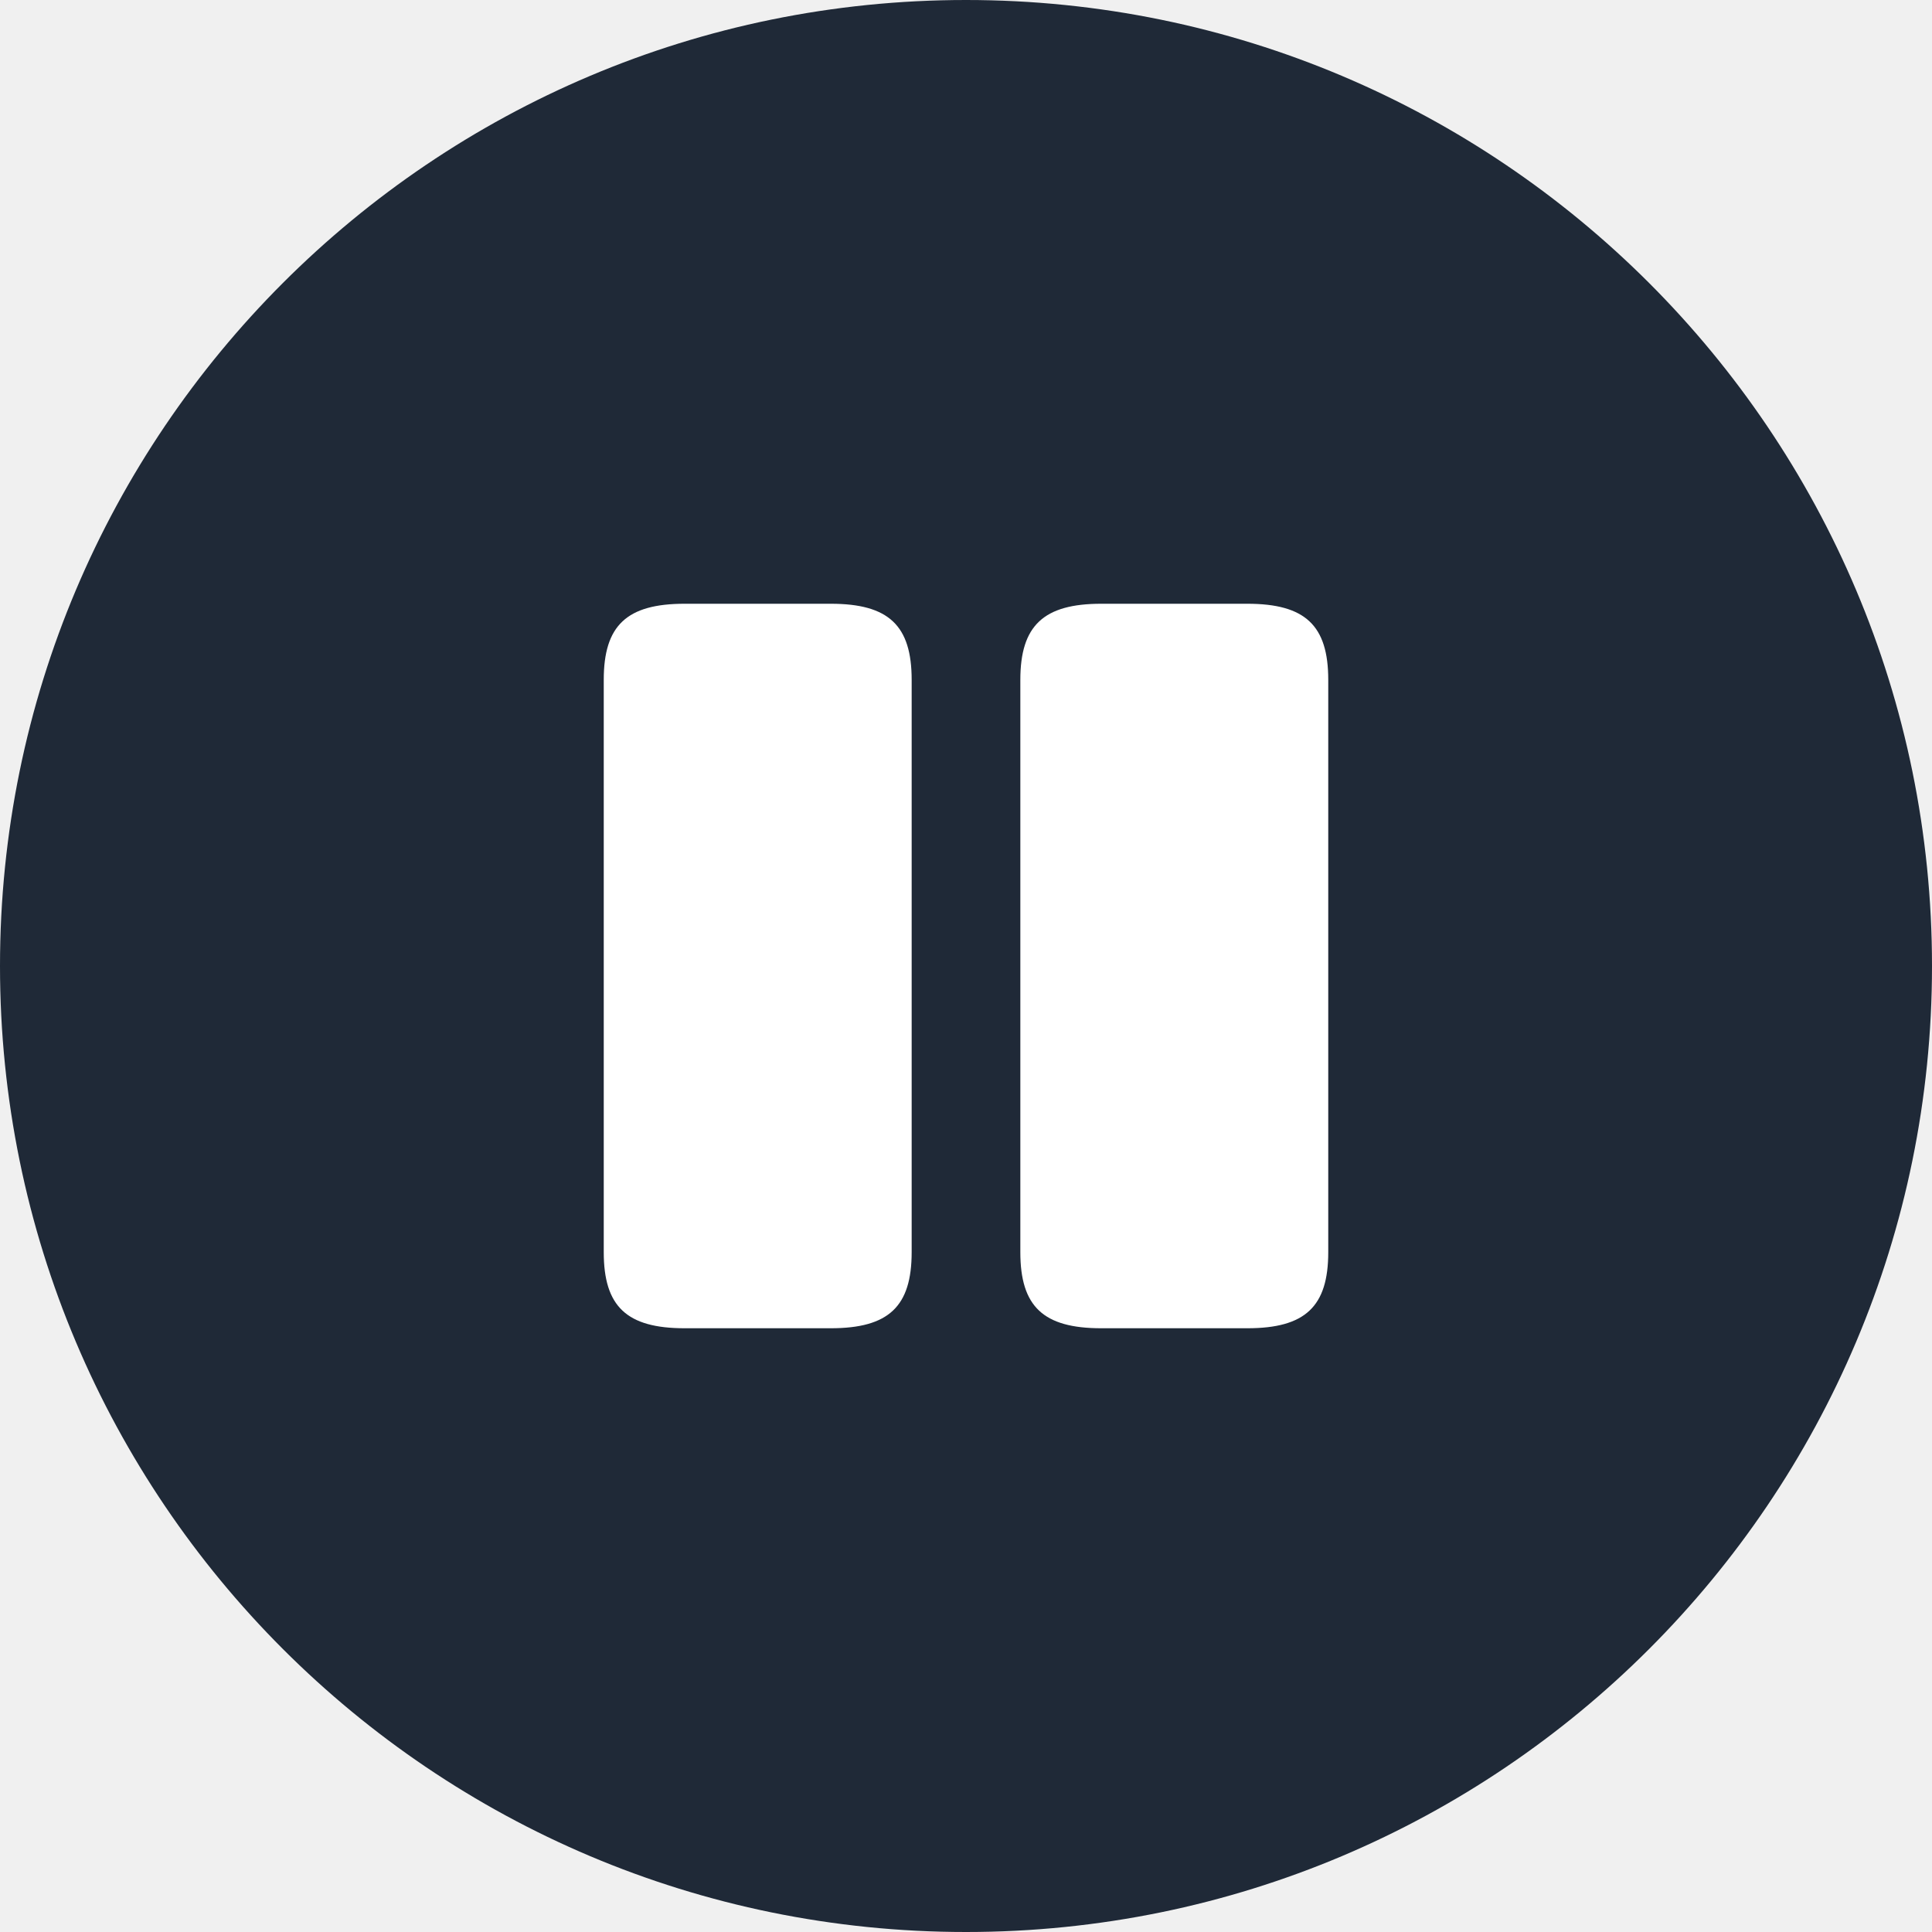
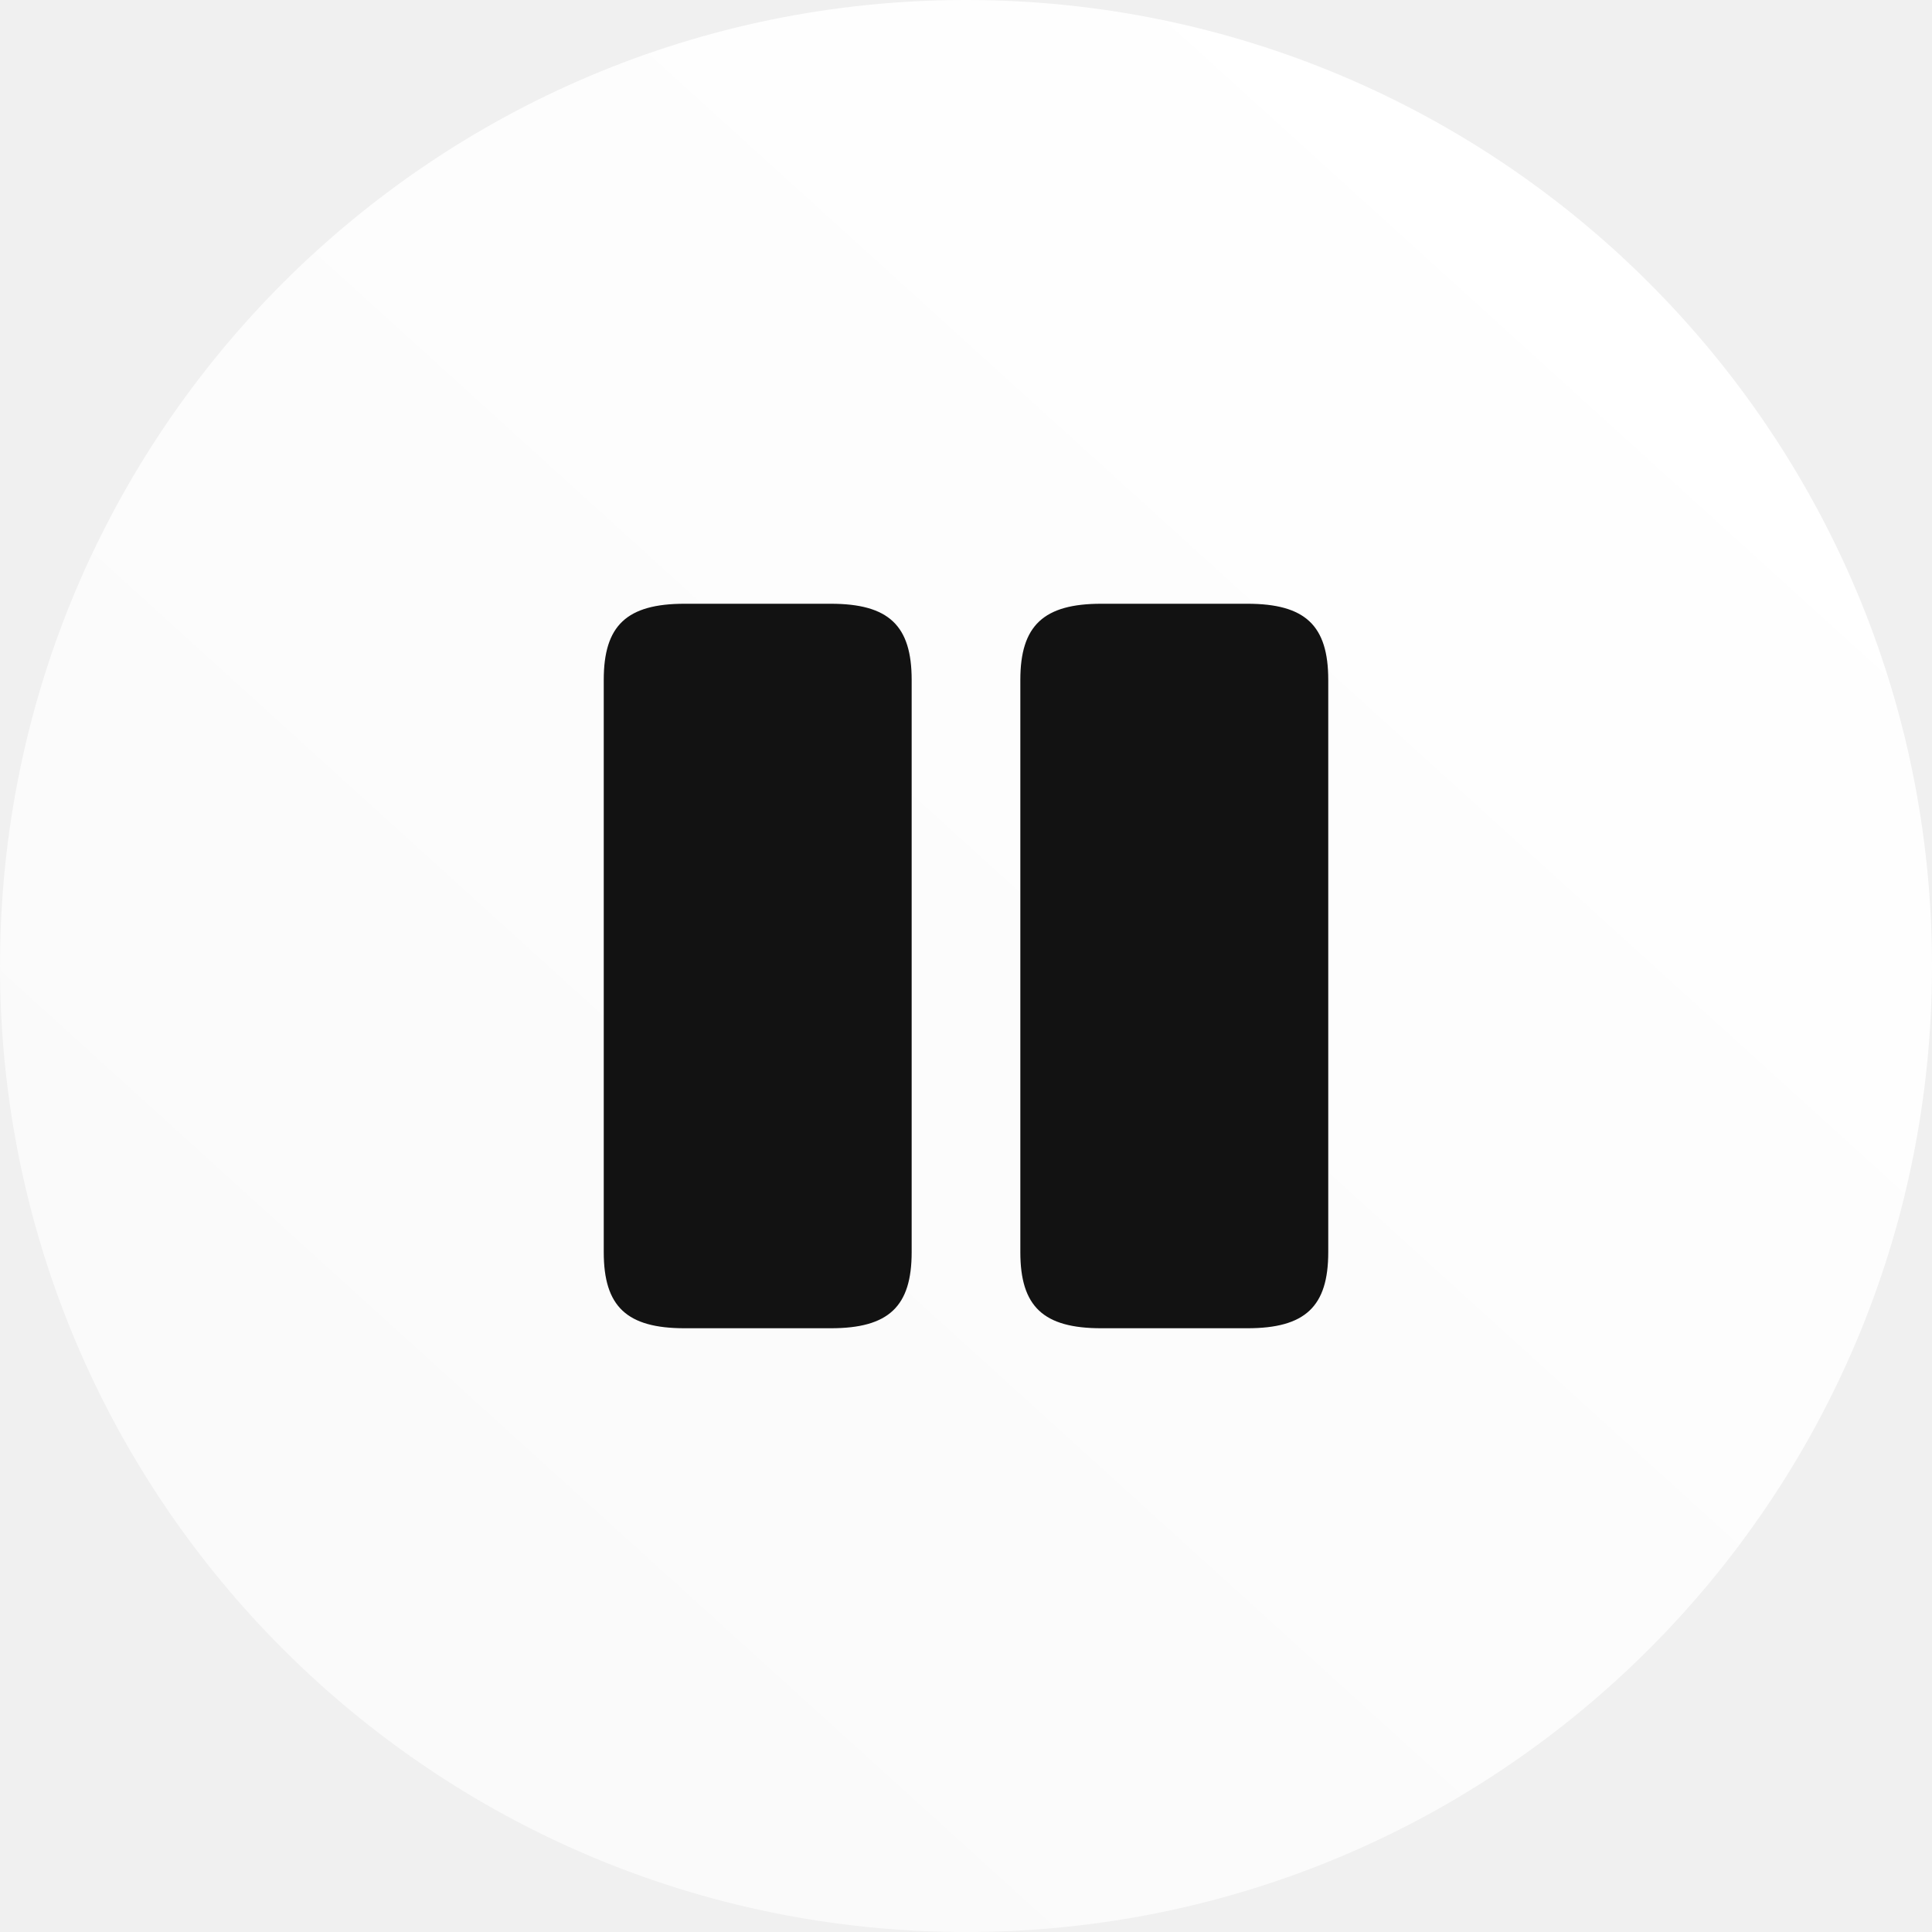
<svg xmlns="http://www.w3.org/2000/svg" width="48" height="48" viewBox="0 0 48 48" fill="none">
-   <rect width="48" height="48" rx="24" fill="#1F2937" />
-   <path d="M22.65 31.11V16.89C22.65 15.54 22.08 15 20.64 15H17.01C15.57 15 15 15.54 15 16.89V31.11C15 32.46 15.57 33 17.01 33H20.64C22.08 33 22.65 32.46 22.65 31.11Z" fill="#FFFFFF" />
-   <path d="M33 31.11V16.89C33 15.54 32.43 15 30.99 15H27.36C25.93 15 25.35 15.54 25.35 16.89V31.11C25.35 32.46 25.92 33 27.36 33H30.99C32.43 33 33 32.46 33 31.11Z" fill="#FFFFFF" />
+   <rect width="48" height="48" rx="24" fill="url(#paint0_linear_3673_1301)" />
+   <path d="M22.65 31.11V16.89C22.65 15.54 22.08 15 20.64 15H17.01C15.57 15 15 15.54 15 16.89V31.11C15 32.46 15.57 33 17.01 33H20.64C22.08 33 22.65 32.46 22.65 31.11Z" fill="#121212" />
+   <path d="M33 31.11V16.89C33 15.54 32.43 15 30.99 15H27.36C25.93 15 25.35 15.54 25.35 16.89V31.11C25.35 32.46 25.92 33 27.36 33H30.99C32.43 33 33 32.46 33 31.11Z" fill="#121212" />
  <defs>
    <linearGradient id="paint0_linear_3673_1301" x1="43.5" y1="7.5" x2="-49.5" y2="110" gradientUnits="userSpaceOnUse">
      <stop stop-color="white" />
      <stop offset="1" stop-color="white" stop-opacity="0" />
    </linearGradient>
  </defs>
</svg>
